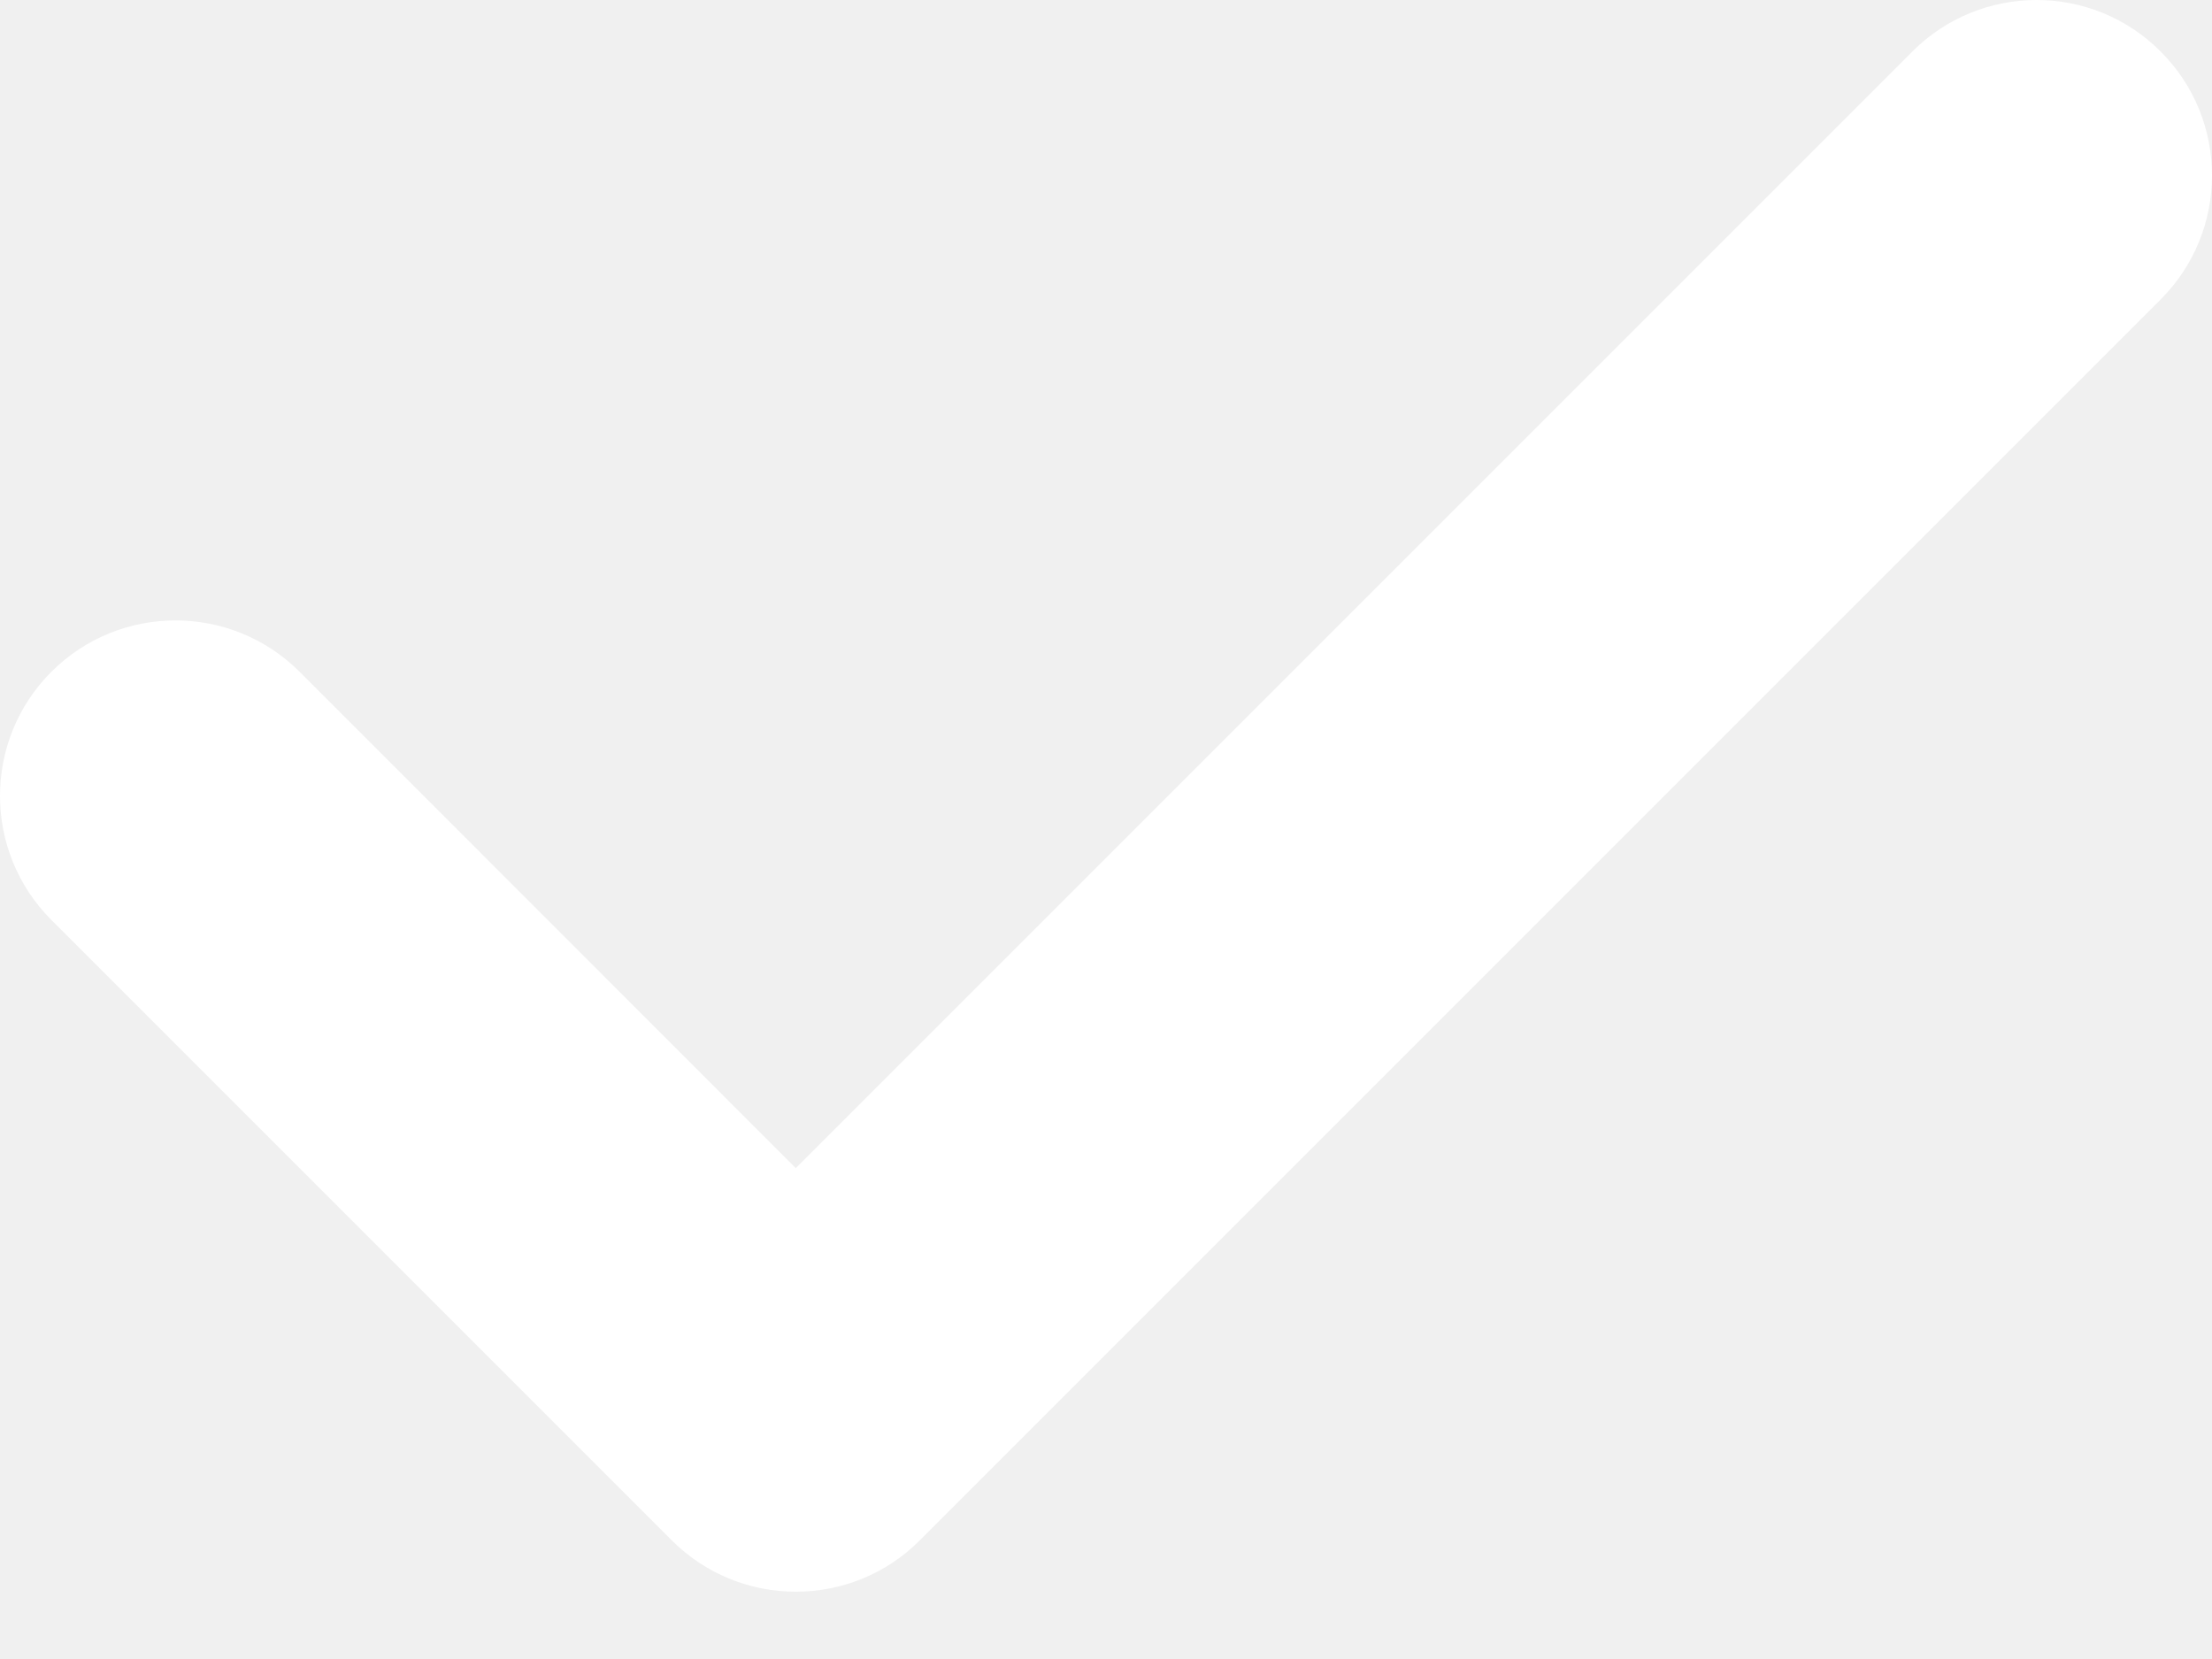
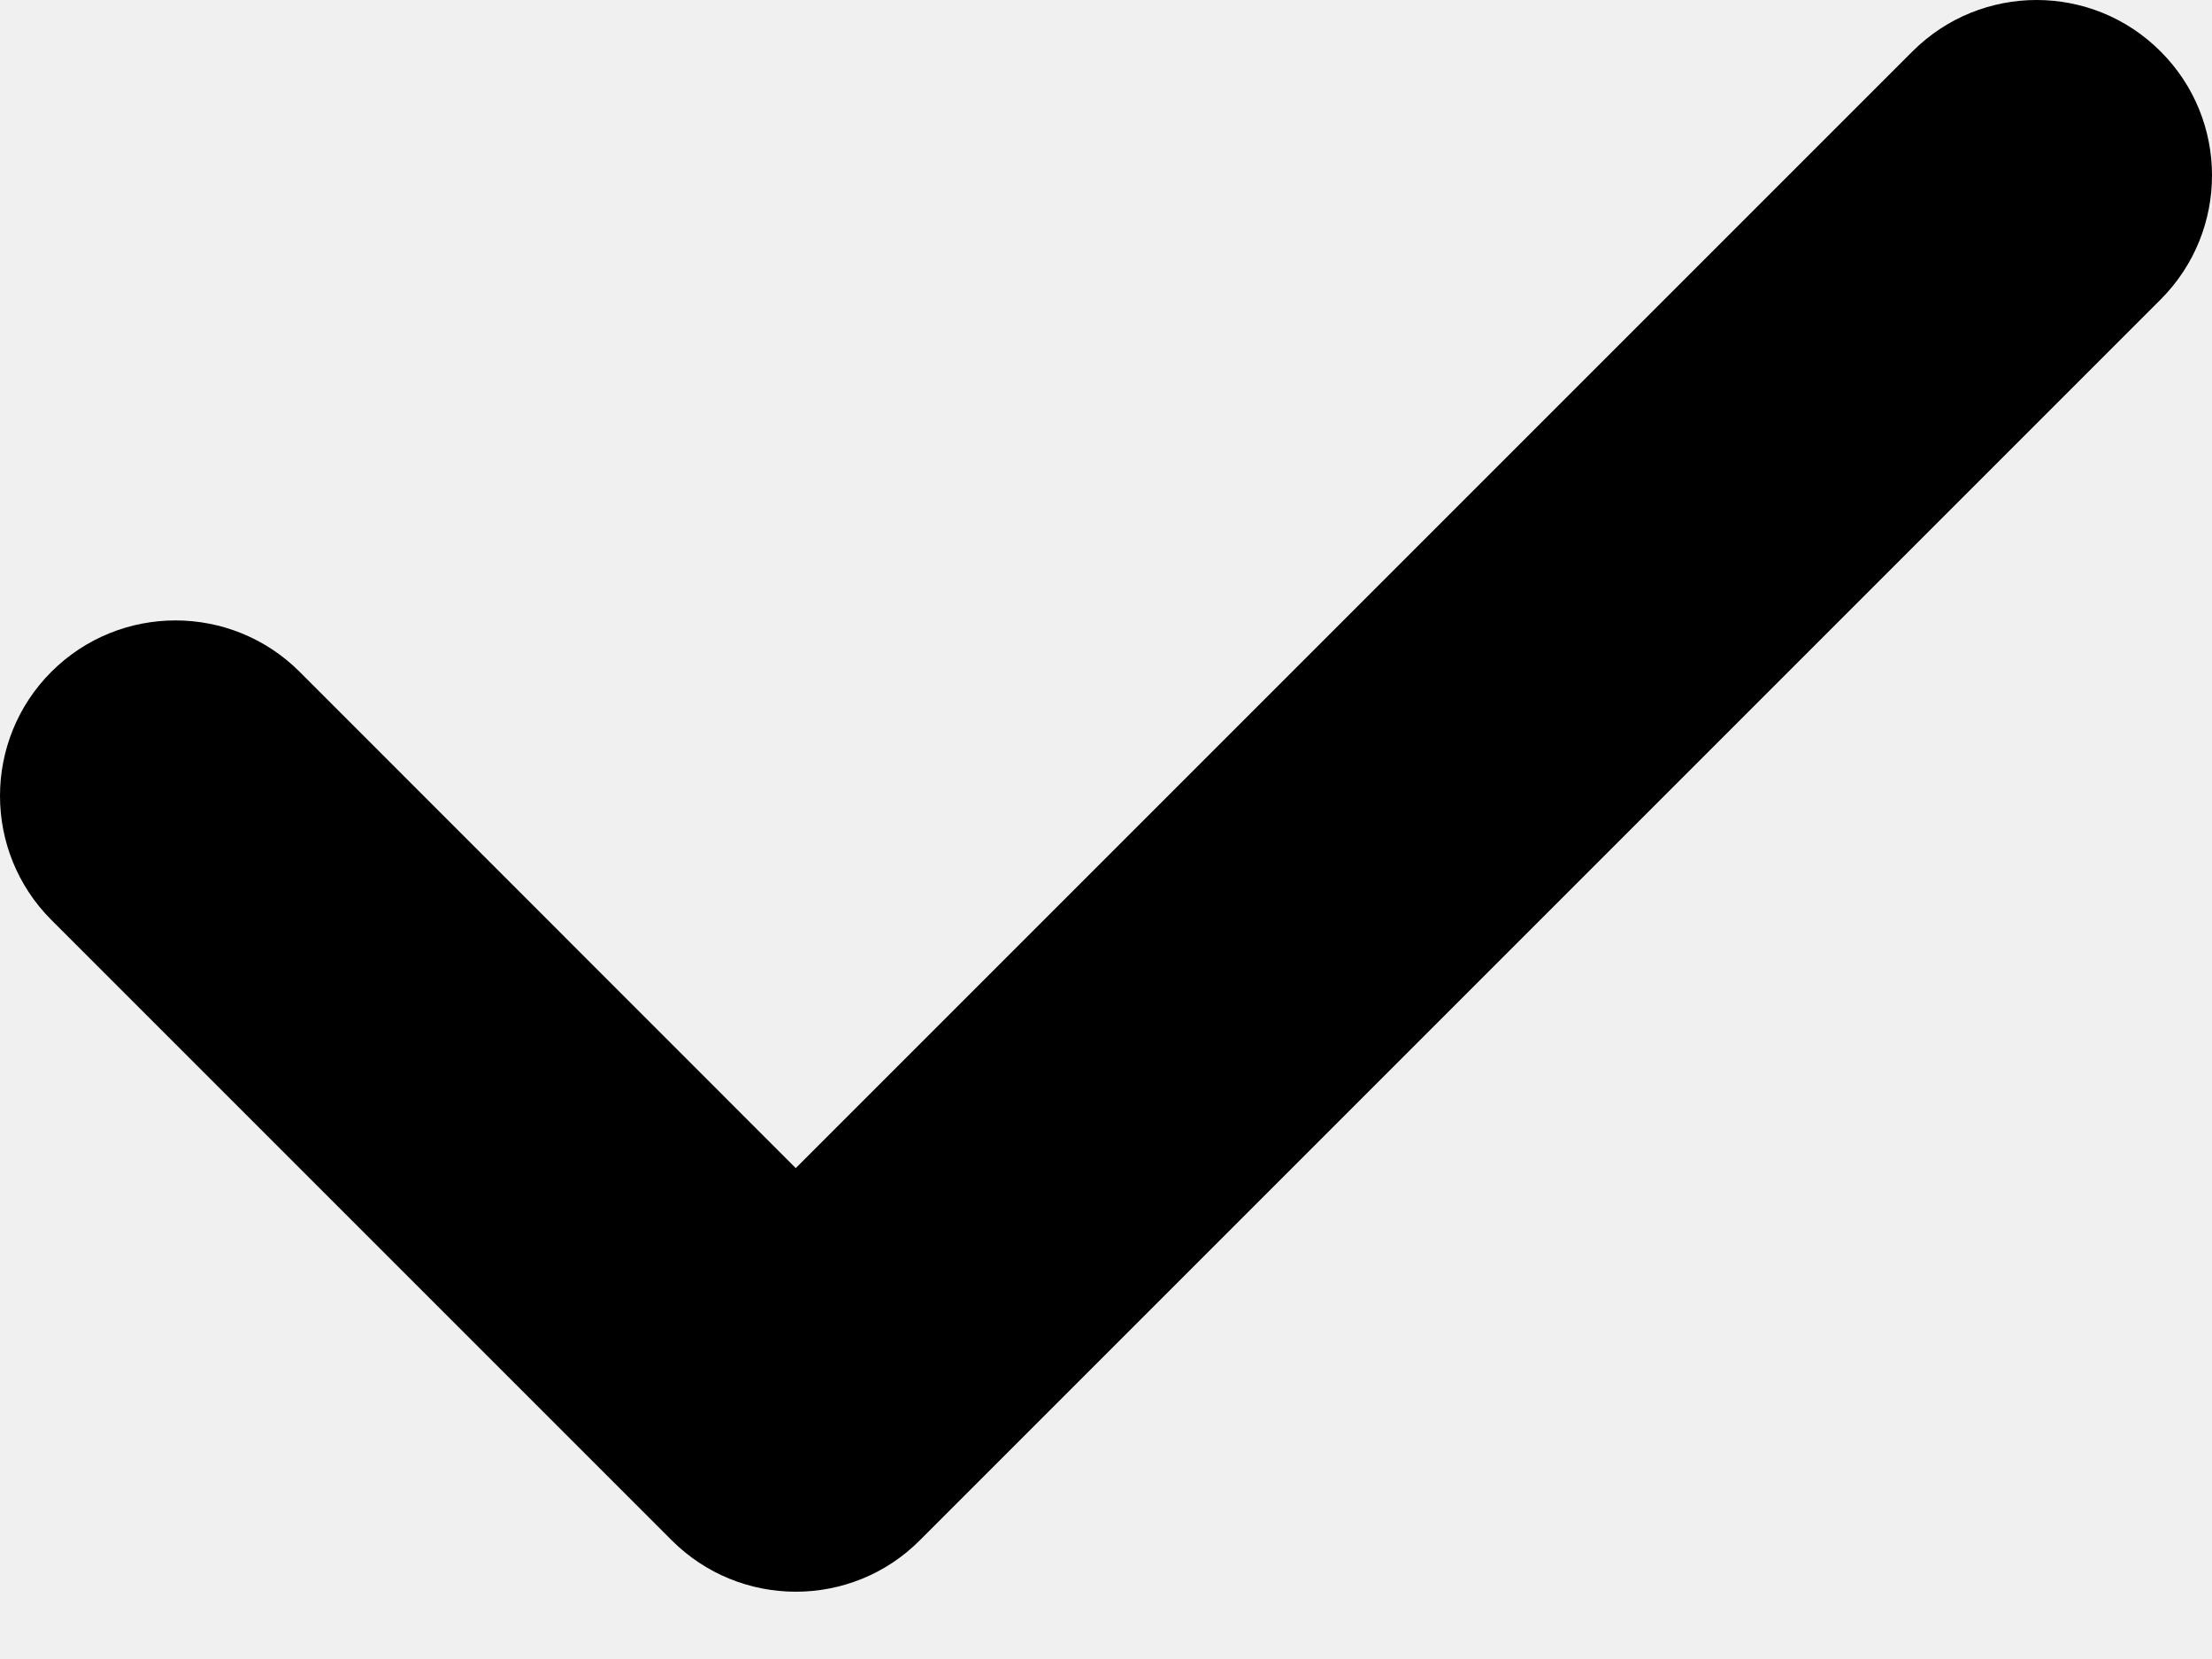
<svg xmlns="http://www.w3.org/2000/svg" width="12" height="9" viewBox="0 0 12 9" fill="none">
-   <path d="M11.721 0.279C11.35 -0.093 10.747 -0.093 10.375 0.279L4.317 6.337L1.625 3.644C1.253 3.273 0.651 3.273 0.279 3.644C-0.093 4.016 -0.093 4.619 0.279 4.991L3.644 8.356C3.83 8.542 4.074 8.635 4.317 8.635C4.561 8.635 4.805 8.542 4.99 8.356L11.721 1.625C12.093 1.253 12.093 0.65 11.721 0.279Z" fill="white" />
+   <path d="M11.721 0.279C11.35 -0.093 10.747 -0.093 10.375 0.279L4.317 6.337L1.625 3.644C1.253 3.273 0.651 3.273 0.279 3.644C-0.093 4.016 -0.093 4.619 0.279 4.991L3.644 8.356C3.83 8.542 4.074 8.635 4.317 8.635C4.561 8.635 4.805 8.542 4.99 8.356L11.721 1.625C12.093 1.253 12.093 0.65 11.721 0.279Z" fill="currentColor" />
</svg>
